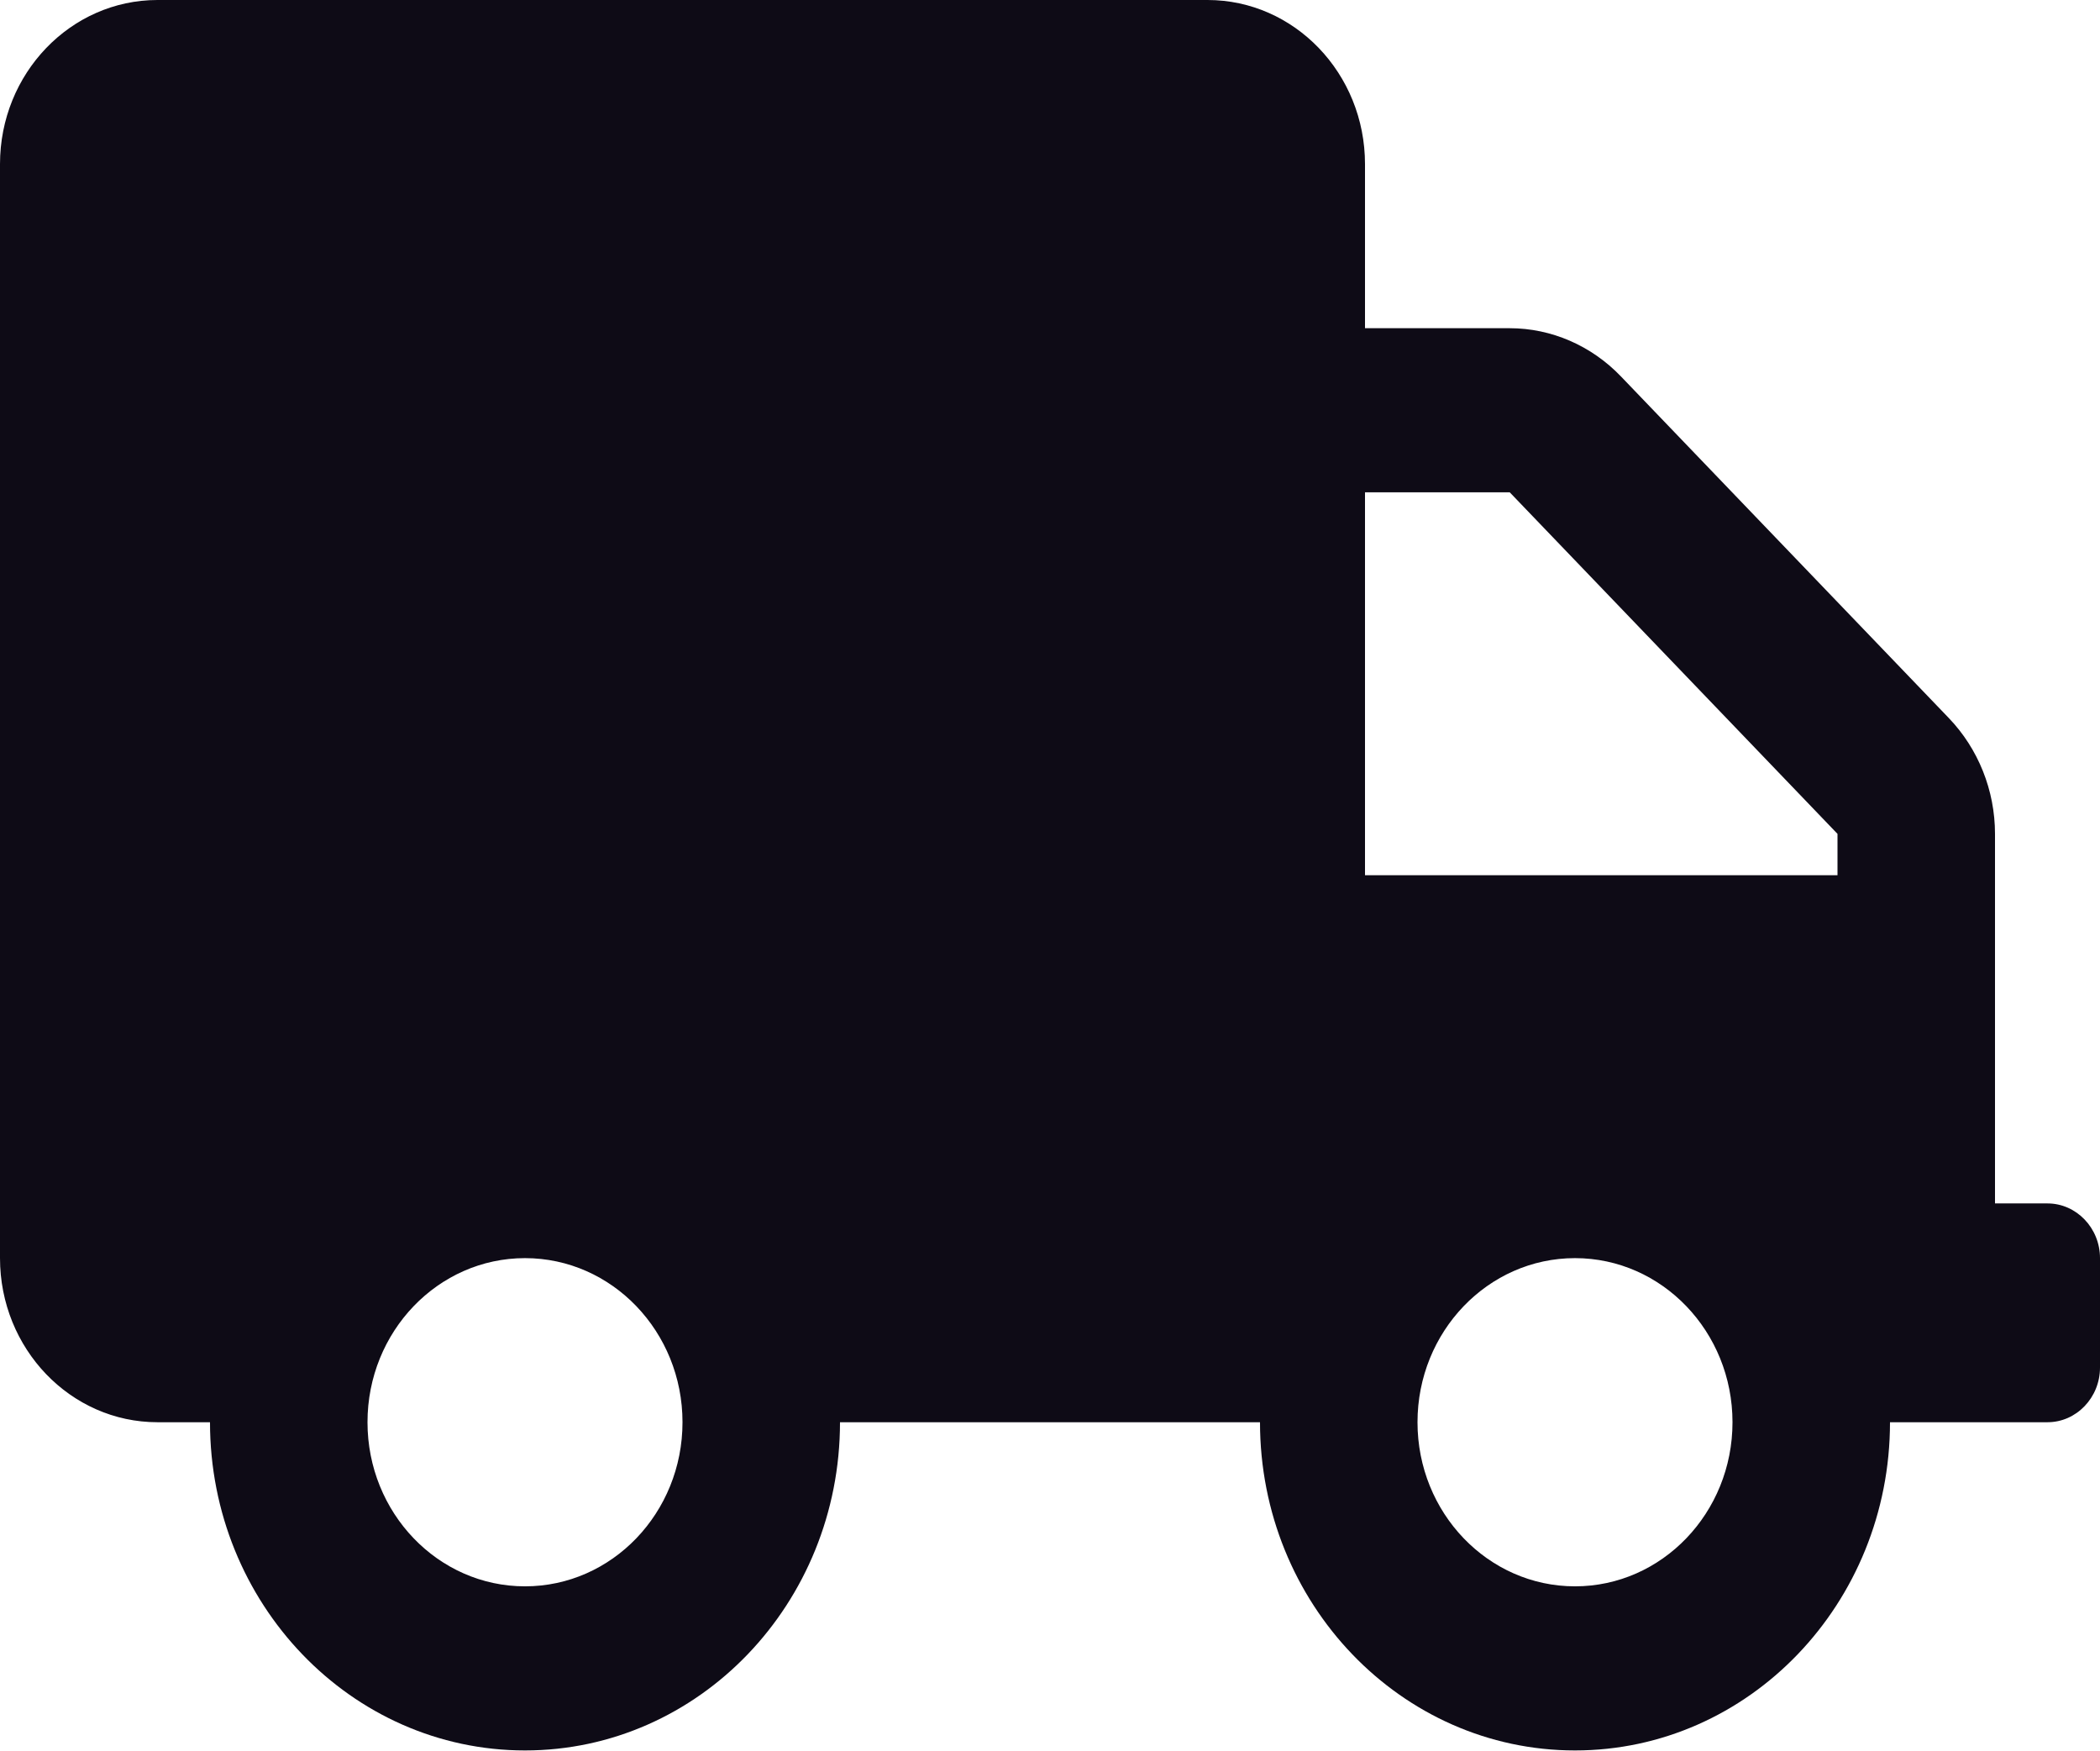
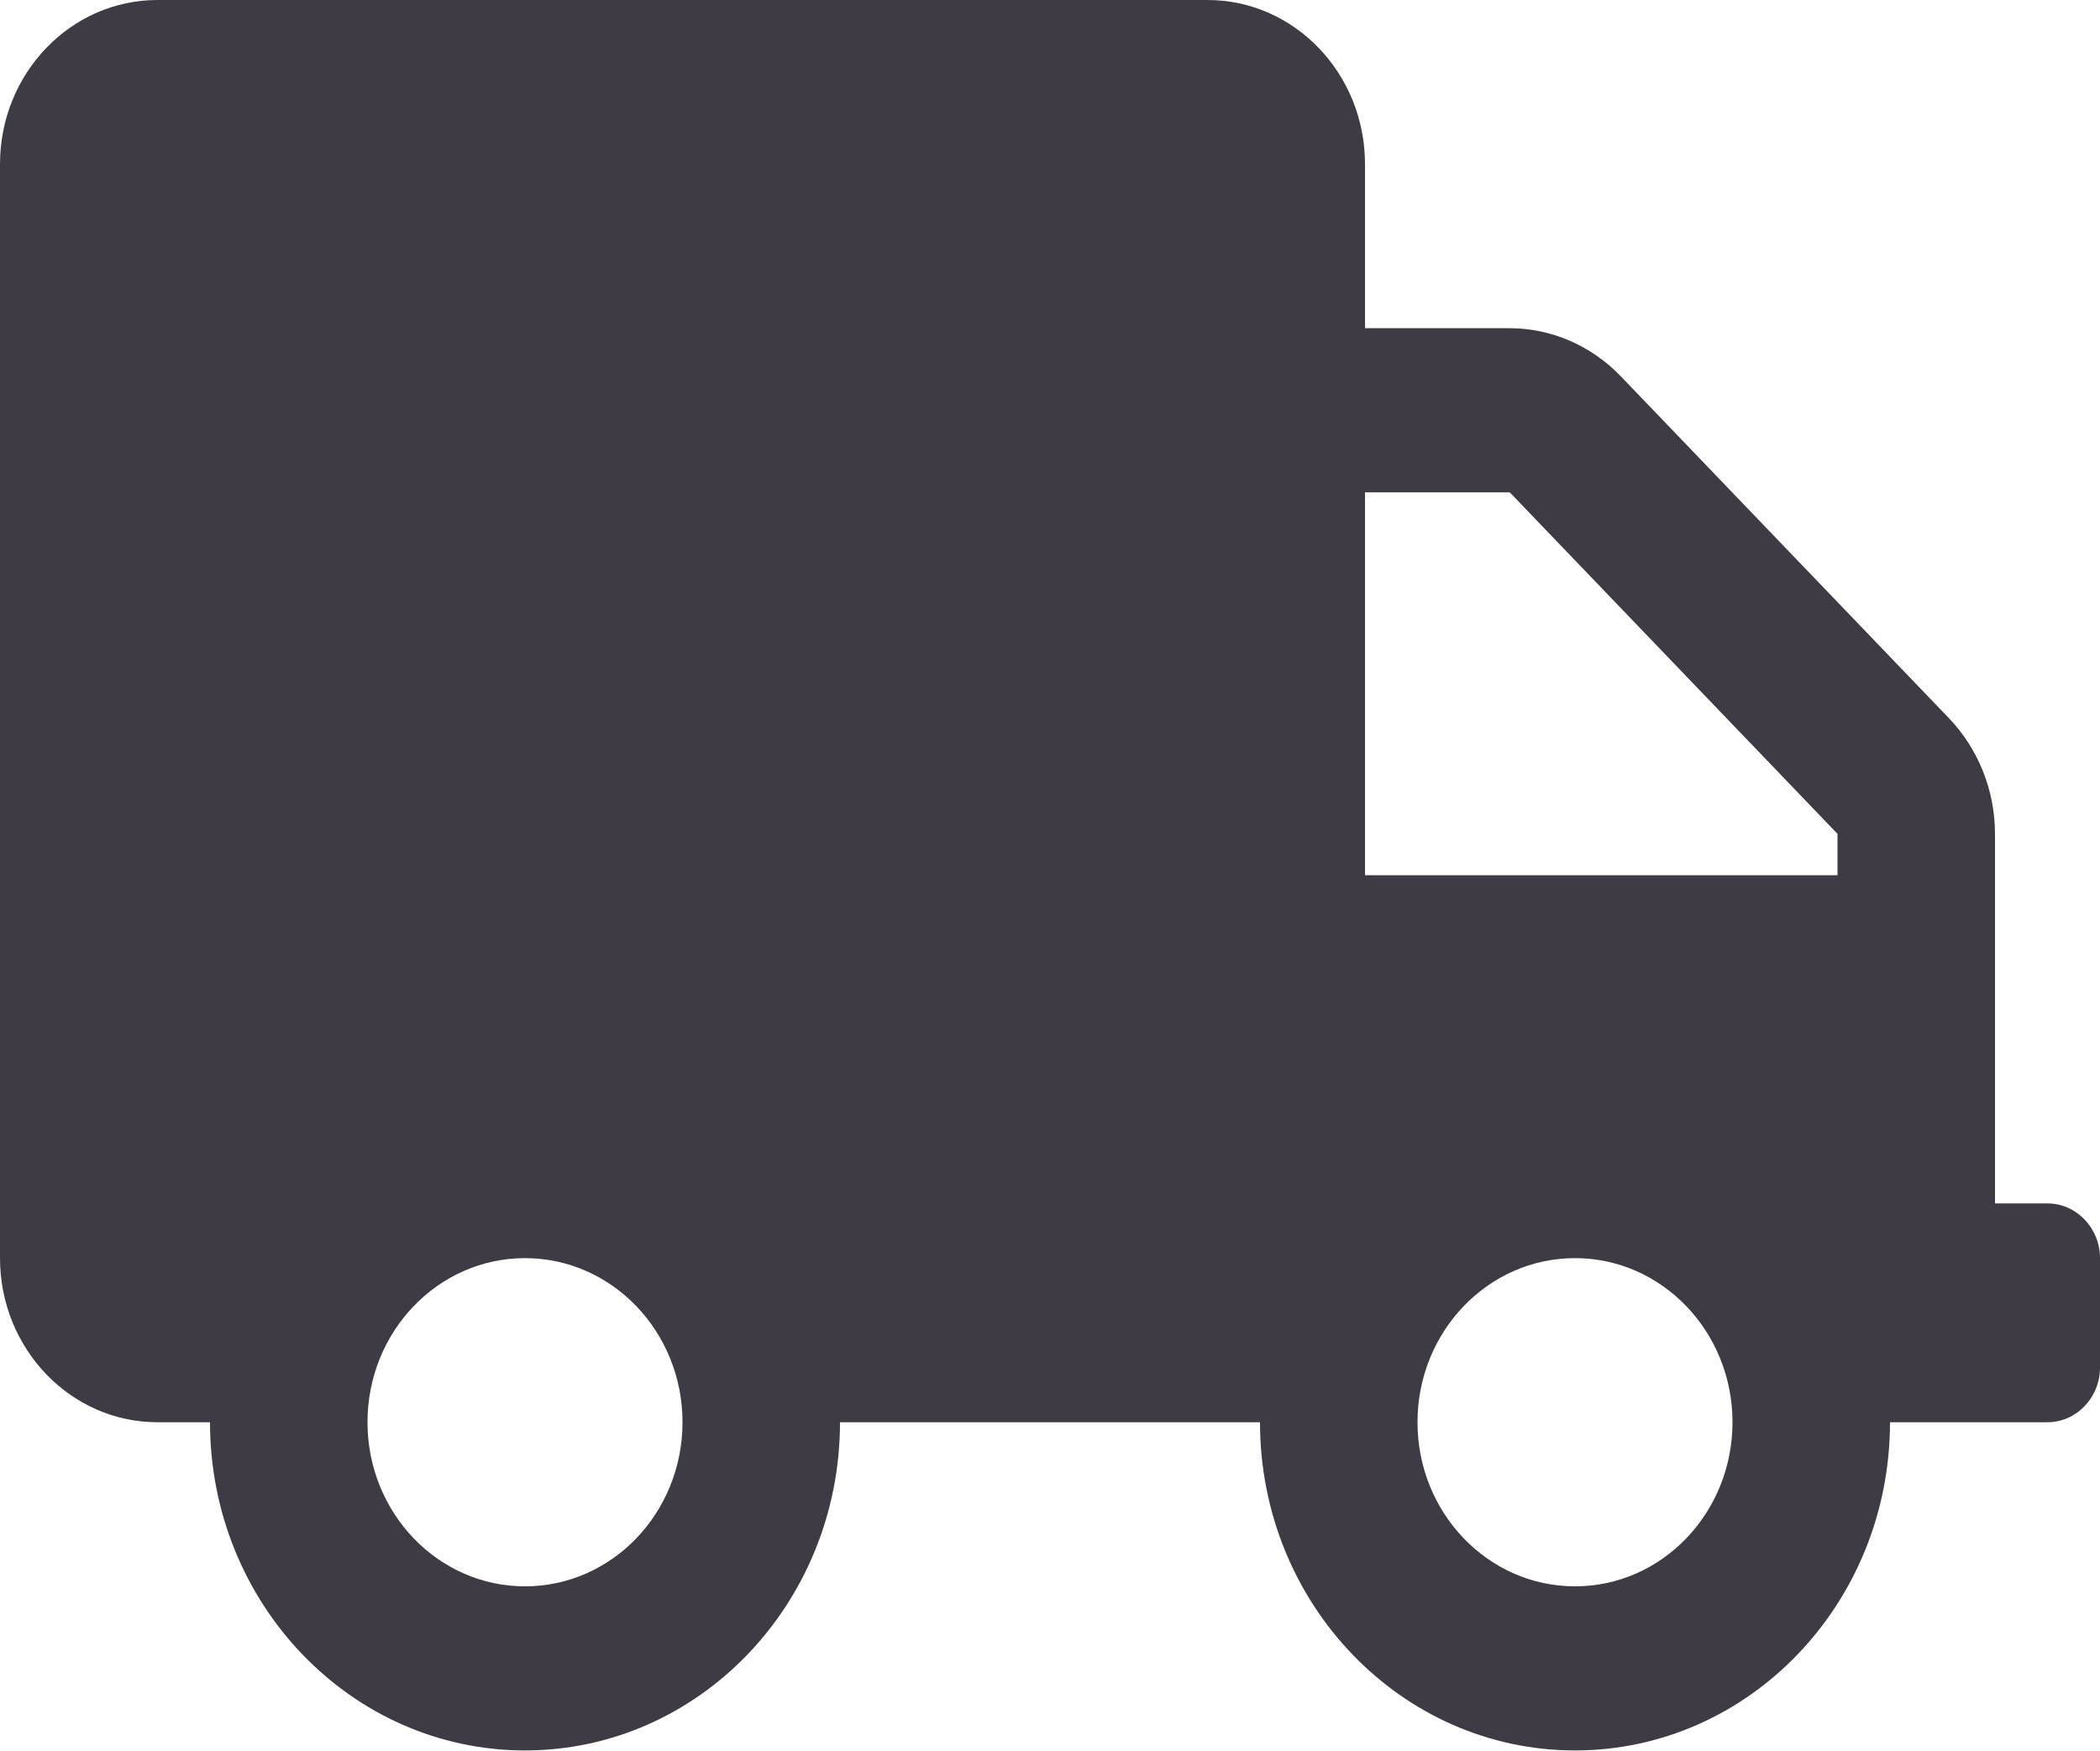
<svg xmlns="http://www.w3.org/2000/svg" width="48" height="40" viewBox="0 0 48 40" fill="none">
-   <path d="M46.8 27.5H45.6V19.055C45.6 18.062 45.218 17.109 44.542 16.406L37.05 8.602C36.375 7.898 35.46 7.5 34.508 7.5H31.2V3.75C31.2 1.68 29.587 0 27.6 0H3.6C1.613 0 0 1.68 0 3.75V28.75C0 30.82 1.613 32.5 3.6 32.5H4.8C4.8 36.641 8.025 40 12 40C15.975 40 19.2 36.641 19.2 32.5H28.8C28.8 36.641 32.025 40 36 40C39.975 40 43.2 36.641 43.2 32.5H46.8C47.46 32.5 48 31.938 48 31.25V28.75C48 28.062 47.46 27.5 46.8 27.5ZM12 36.25C10.012 36.25 8.4 34.57 8.4 32.5C8.4 30.43 10.012 28.75 12 28.75C13.988 28.75 15.6 30.43 15.6 32.5C15.6 34.57 13.988 36.25 12 36.25ZM36 36.25C34.013 36.25 32.4 34.57 32.4 32.5C32.4 30.43 34.013 28.75 36 28.75C37.987 28.75 39.6 30.43 39.6 32.5C39.6 34.57 37.987 36.25 36 36.25ZM42 20H31.2V11.25H34.508L42 19.055V20Z" fill="#0E0B16" />
+   <path d="M46.8 27.5H45.6V19.055C45.6 18.062 45.218 17.109 44.542 16.406L37.05 8.602C36.375 7.898 35.46 7.5 34.508 7.5H31.2V3.75C31.2 1.68 29.587 0 27.6 0H3.6C1.613 0 0 1.68 0 3.75V28.75C0 30.82 1.613 32.5 3.6 32.5H4.8C4.8 36.641 8.025 40 12 40C15.975 40 19.2 36.641 19.2 32.5H28.8C28.8 36.641 32.025 40 36 40C39.975 40 43.2 36.641 43.2 32.5H46.8C47.46 32.5 48 31.938 48 31.25V28.75C48 28.062 47.46 27.5 46.8 27.5ZM12 36.25C10.012 36.25 8.4 34.57 8.4 32.5C8.4 30.43 10.012 28.75 12 28.75C13.988 28.75 15.6 30.43 15.6 32.5C15.6 34.57 13.988 36.25 12 36.25ZM36 36.25C34.013 36.25 32.4 34.57 32.4 32.5C32.4 30.43 34.013 28.75 36 28.75C37.987 28.75 39.6 30.43 39.6 32.5C39.6 34.57 37.987 36.25 36 36.25ZM42 20H31.2V11.25H34.508L42 19.055V20Z" fill="#0E0B16" fill-opacity="0.8" />
</svg>
